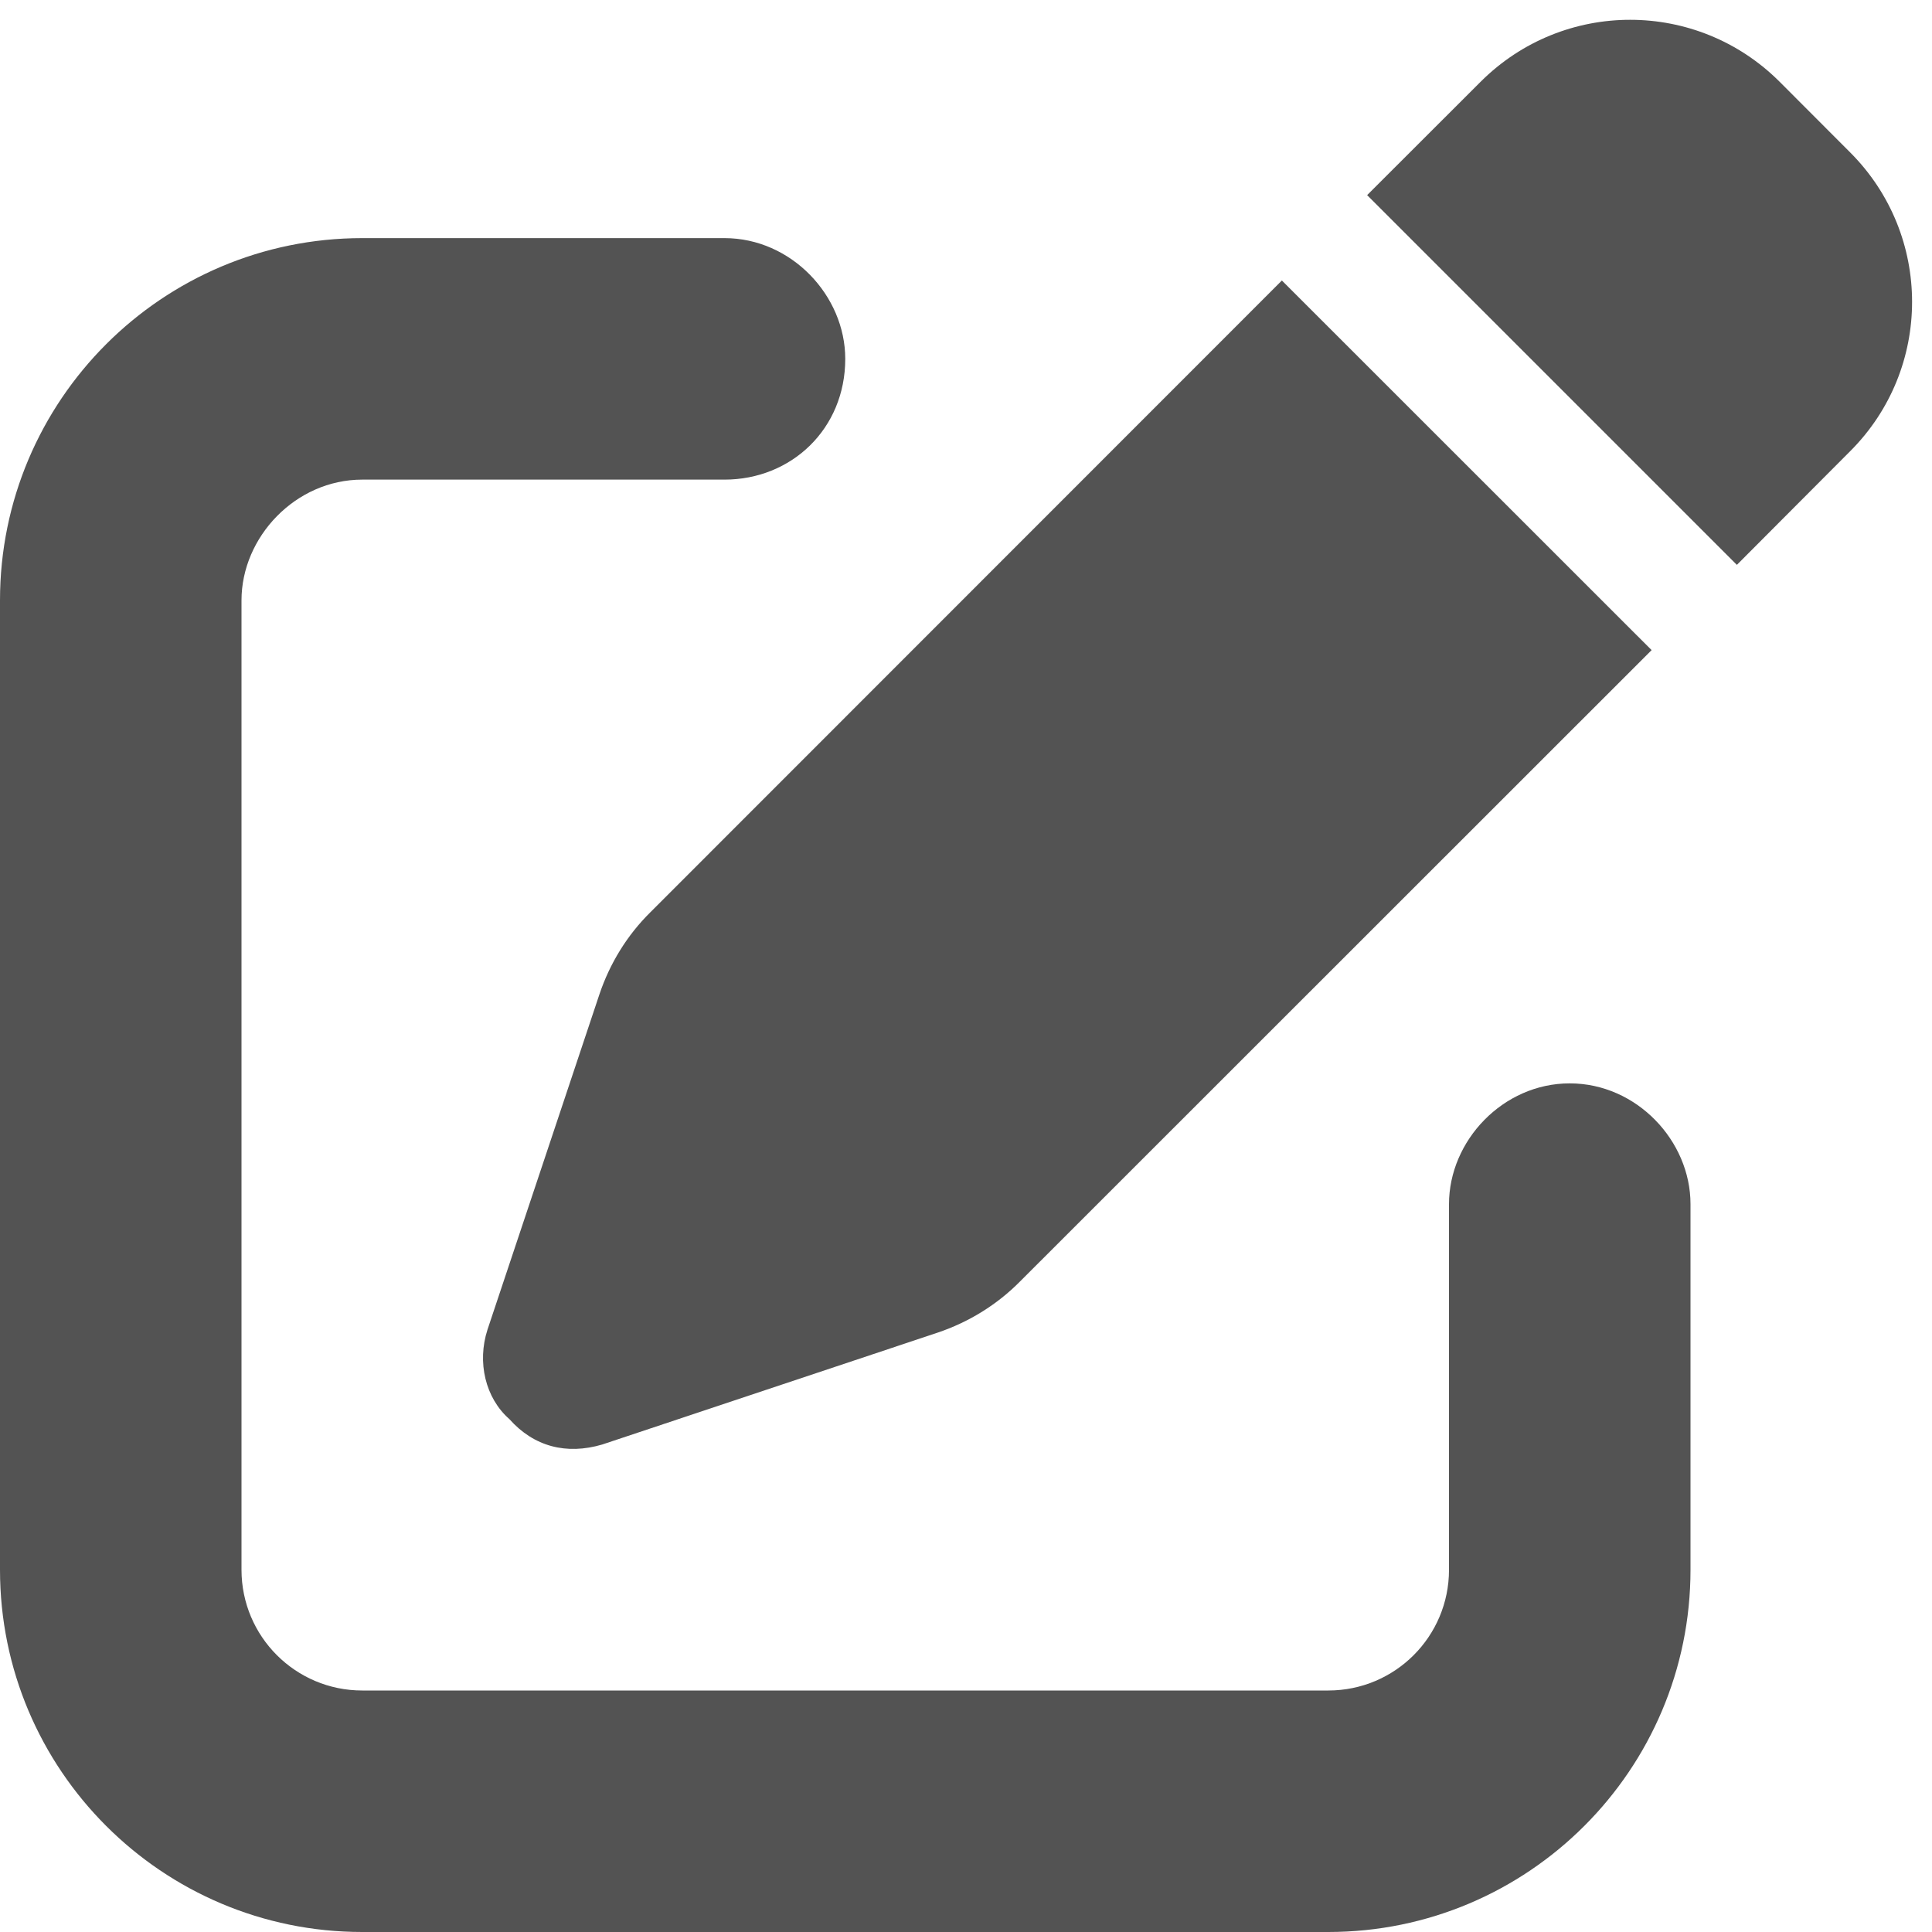
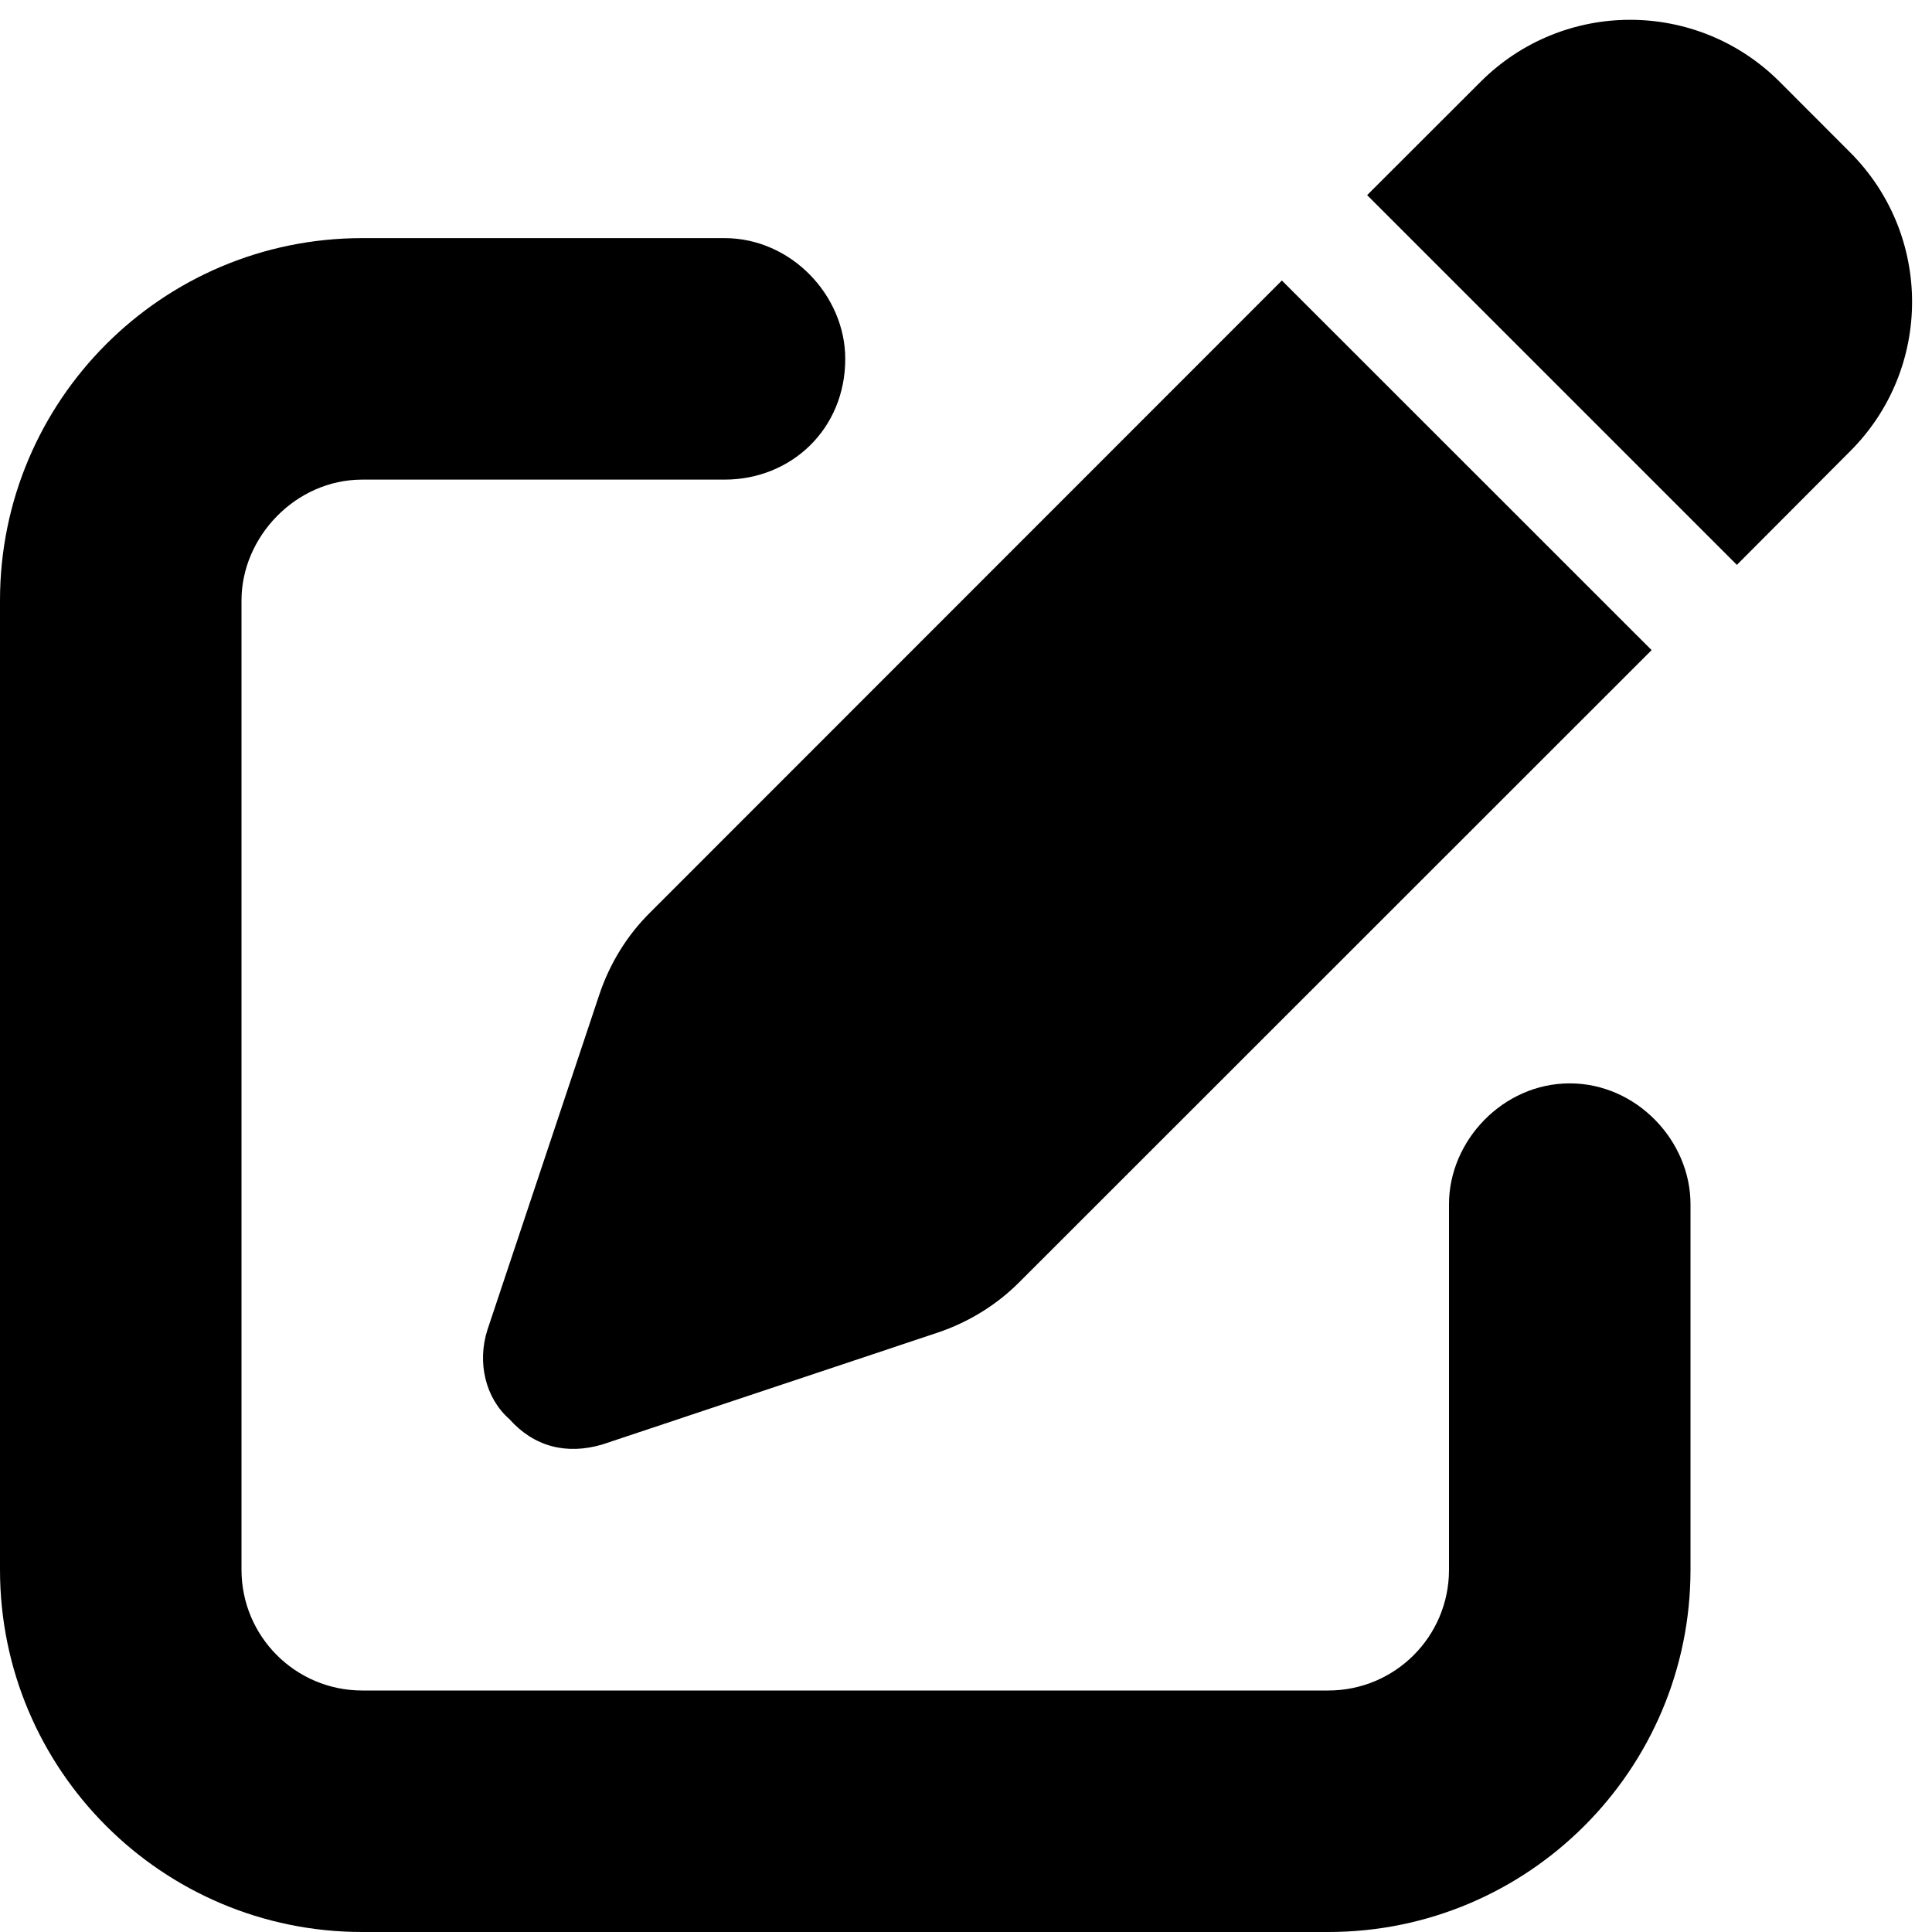
- <svg xmlns="http://www.w3.org/2000/svg" width="16" height="16" viewBox="0 0 16 16" fill="none">
-   <path d="M15.322 1.262C16.006 1.946 16.006 3.054 15.322 3.737L14.384 4.678L11.322 1.616L12.262 0.677C12.947 -0.007 14.053 -0.007 14.738 0.677L15.322 1.262ZM5.388 7.553L10.616 2.323L13.678 5.384L8.447 10.613C8.256 10.806 8.022 10.95 7.763 11.037L4.987 11.963C4.691 12.05 4.422 11.981 4.219 11.753C4.019 11.578 3.95 11.281 4.037 11.012L4.963 8.238C5.05 7.978 5.194 7.744 5.388 7.553ZM6 1.972C6.553 1.972 7 2.448 7 2.972C7 3.553 6.553 3.972 6 3.972H3C2.448 3.972 2 4.447 2 4.972V13C2 13.553 2.448 14 3 14H11C11.553 14 12 13.553 12 13V9.972C12 9.447 12.447 8.972 13 8.972C13.553 8.972 14 9.447 14 9.972V13C14 14.656 12.656 16 11 16H3C1.343 16 0 14.656 0 13V4.972C0 3.316 1.343 1.972 3 1.972H6Z" fill="#535353" />
+ <svg xmlns="http://www.w3.org/2000/svg" width="16" height="16" viewBox="0 0 16 16" fill="#000000">
+   <path d="M15.322 1.262C16.006 1.946 16.006 3.054 15.322 3.737L14.384 4.678L11.322 1.616L12.262 0.677C12.947 -0.007 14.053 -0.007 14.738 0.677L15.322 1.262ZM5.388 7.553L10.616 2.323L13.678 5.384L8.447 10.613C8.256 10.806 8.022 10.95 7.763 11.037L4.987 11.963C4.691 12.05 4.422 11.981 4.219 11.753C4.019 11.578 3.95 11.281 4.037 11.012L4.963 8.238C5.05 7.978 5.194 7.744 5.388 7.553ZM6 1.972C6.553 1.972 7 2.448 7 2.972C7 3.553 6.553 3.972 6 3.972H3C2.448 3.972 2 4.447 2 4.972V13C2 13.553 2.448 14 3 14H11C11.553 14 12 13.553 12 13V9.972C12 9.447 12.447 8.972 13 8.972C13.553 8.972 14 9.447 14 9.972V13C14 14.656 12.656 16 11 16H3C1.343 16 0 14.656 0 13V4.972C0 3.316 1.343 1.972 3 1.972H6Z" />
</svg>
